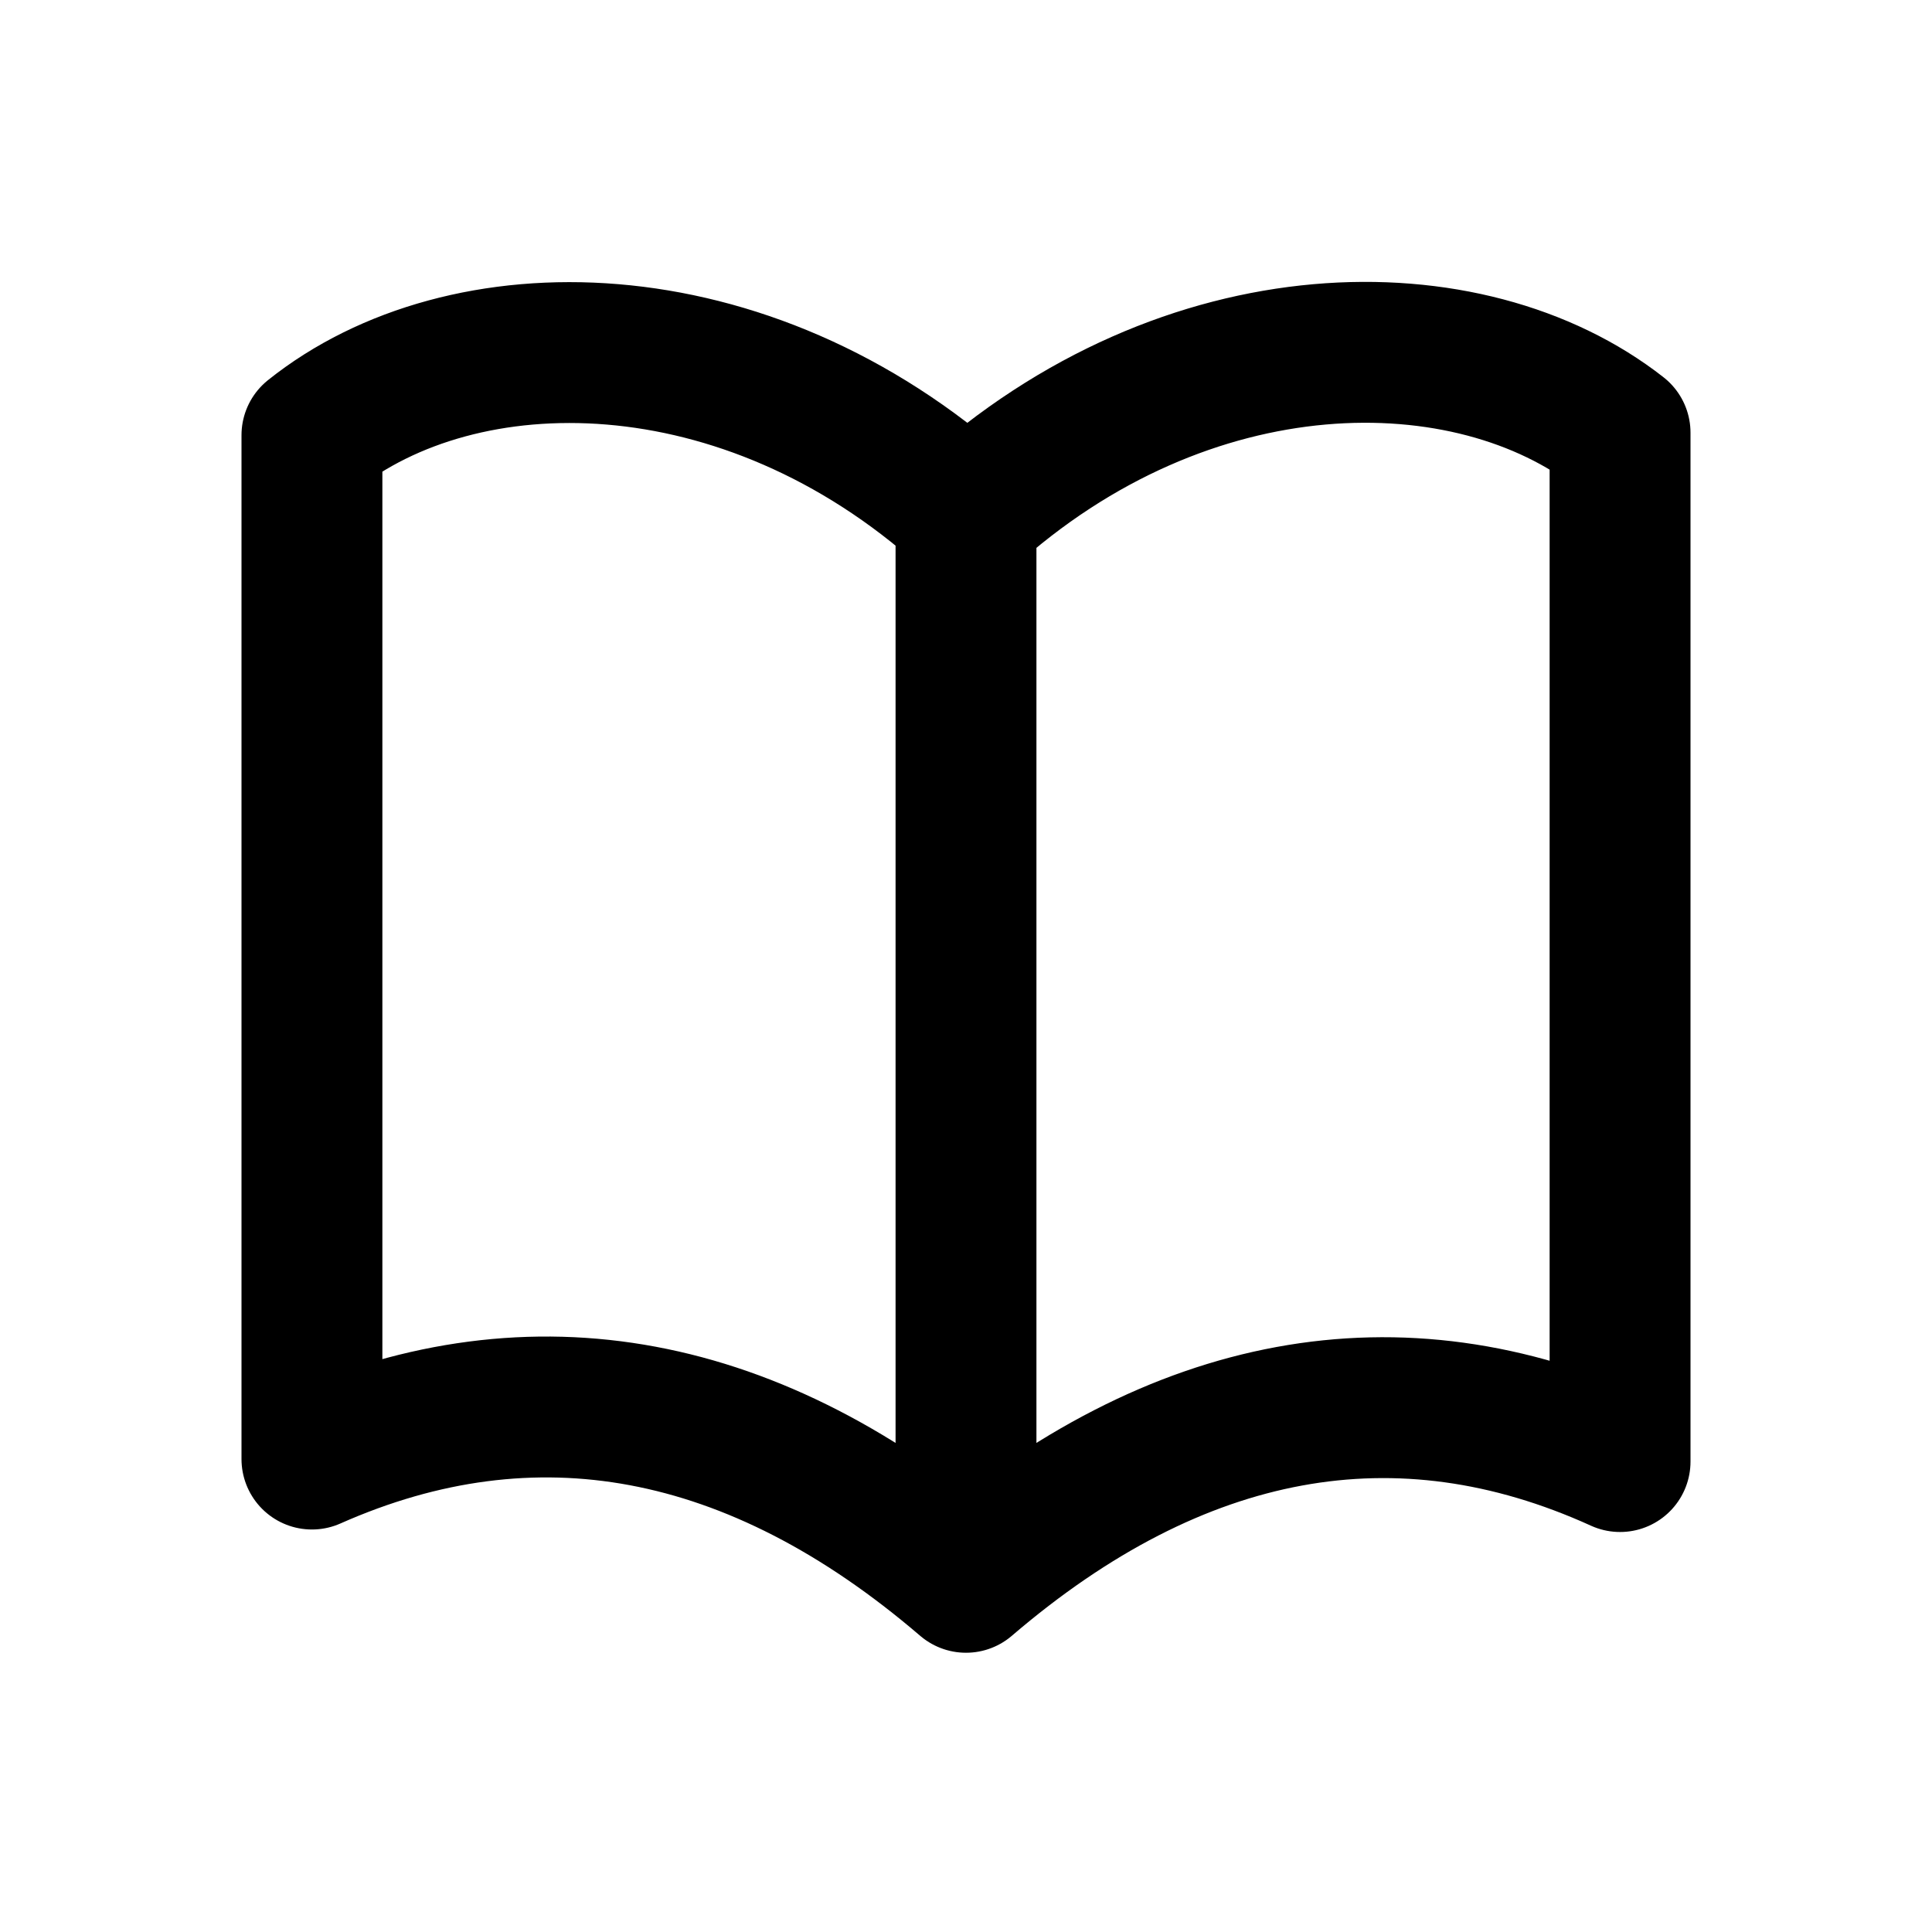
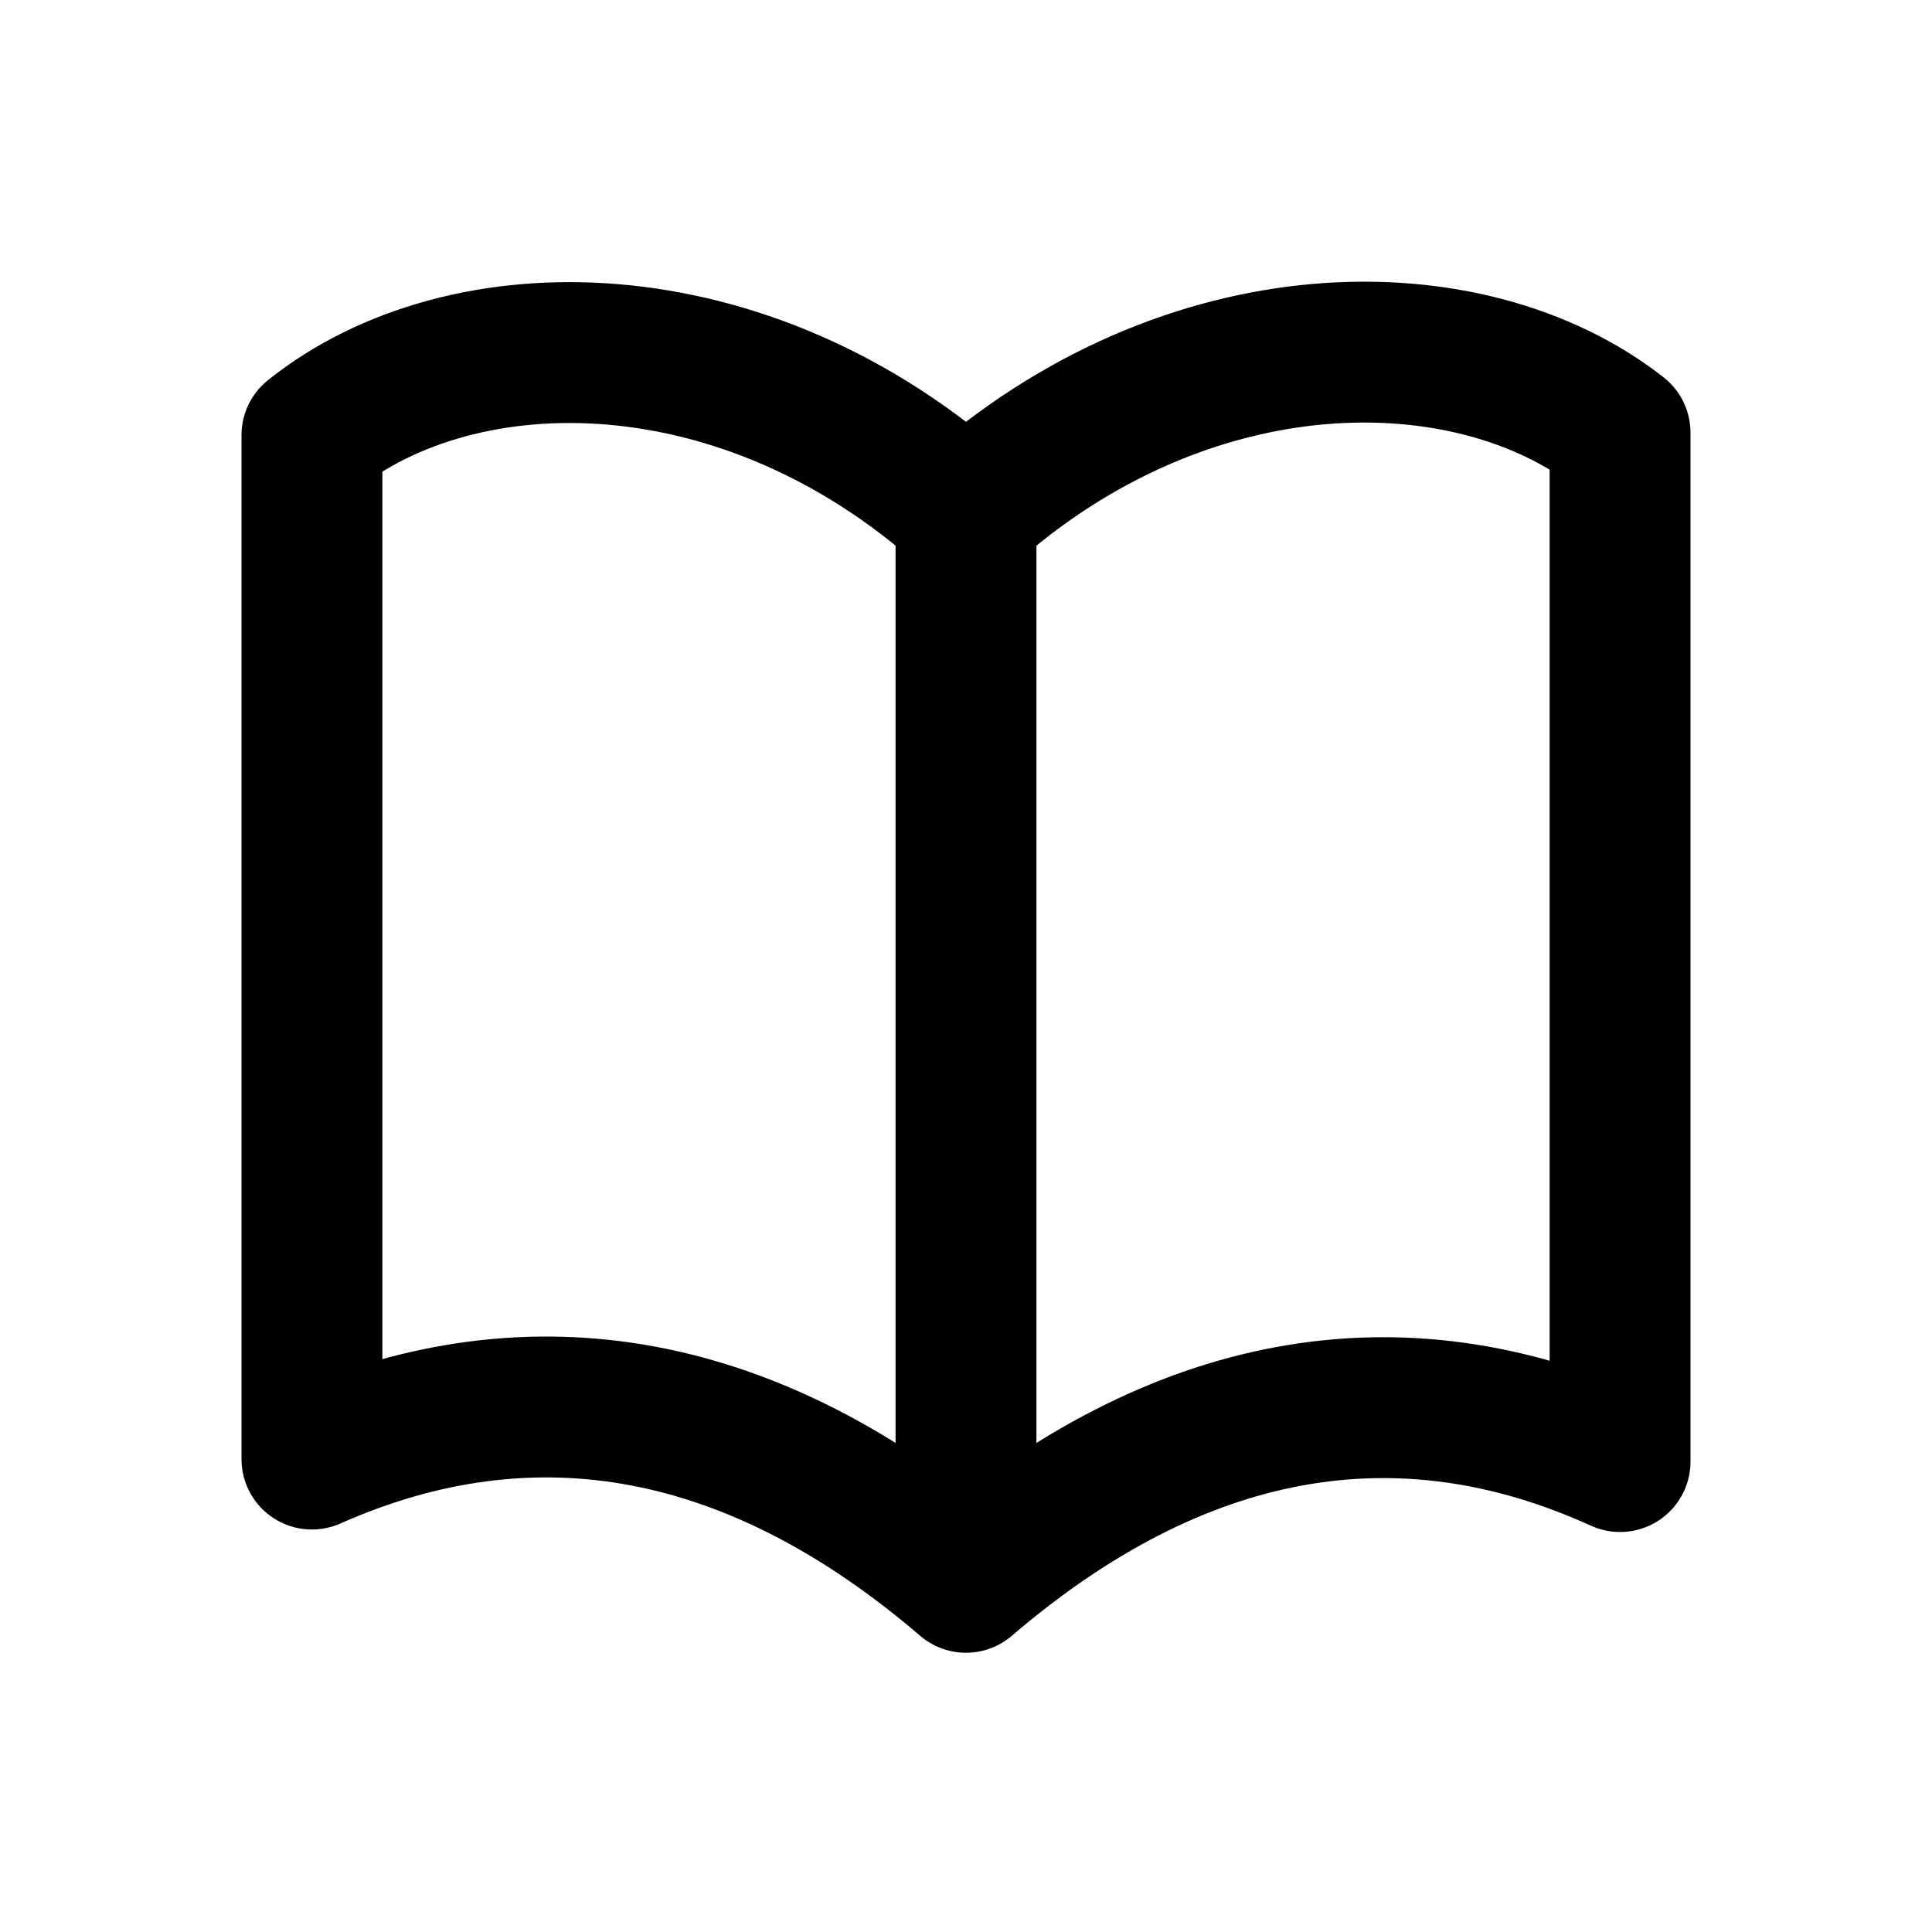
<svg xmlns="http://www.w3.org/2000/svg" width="24" height="24" viewBox="0 0 24 24" fill="none" stroke="currentColor" stroke-width="1.75" stroke-linecap="round" stroke-linejoin="round" aria-hidden="true" focusable="false">
-   <path d="M12 6.375C9.25 3.906 5.75 3.906 3.875 5.406V18.125C6.625 16.906 9.375 17.406 12 19.656 14.625 17.406 17.375 16.906 20.125 18.156V5.375C18.25 3.906 14.75 3.906 12 6.406ZM12 6.375V19.625" />
+   <path d="M12 6.375C9.25 3.906 5.75 3.906 3.875 5.406V18.125C6.625 16.906 9.375 17.406 12 19.656 14.625 17.406 17.375 16.906 20.125 18.156V5.375C18.25 3.906 14.75 3.906 12 6.375ZM12 6.375V19.625" />
</svg>
